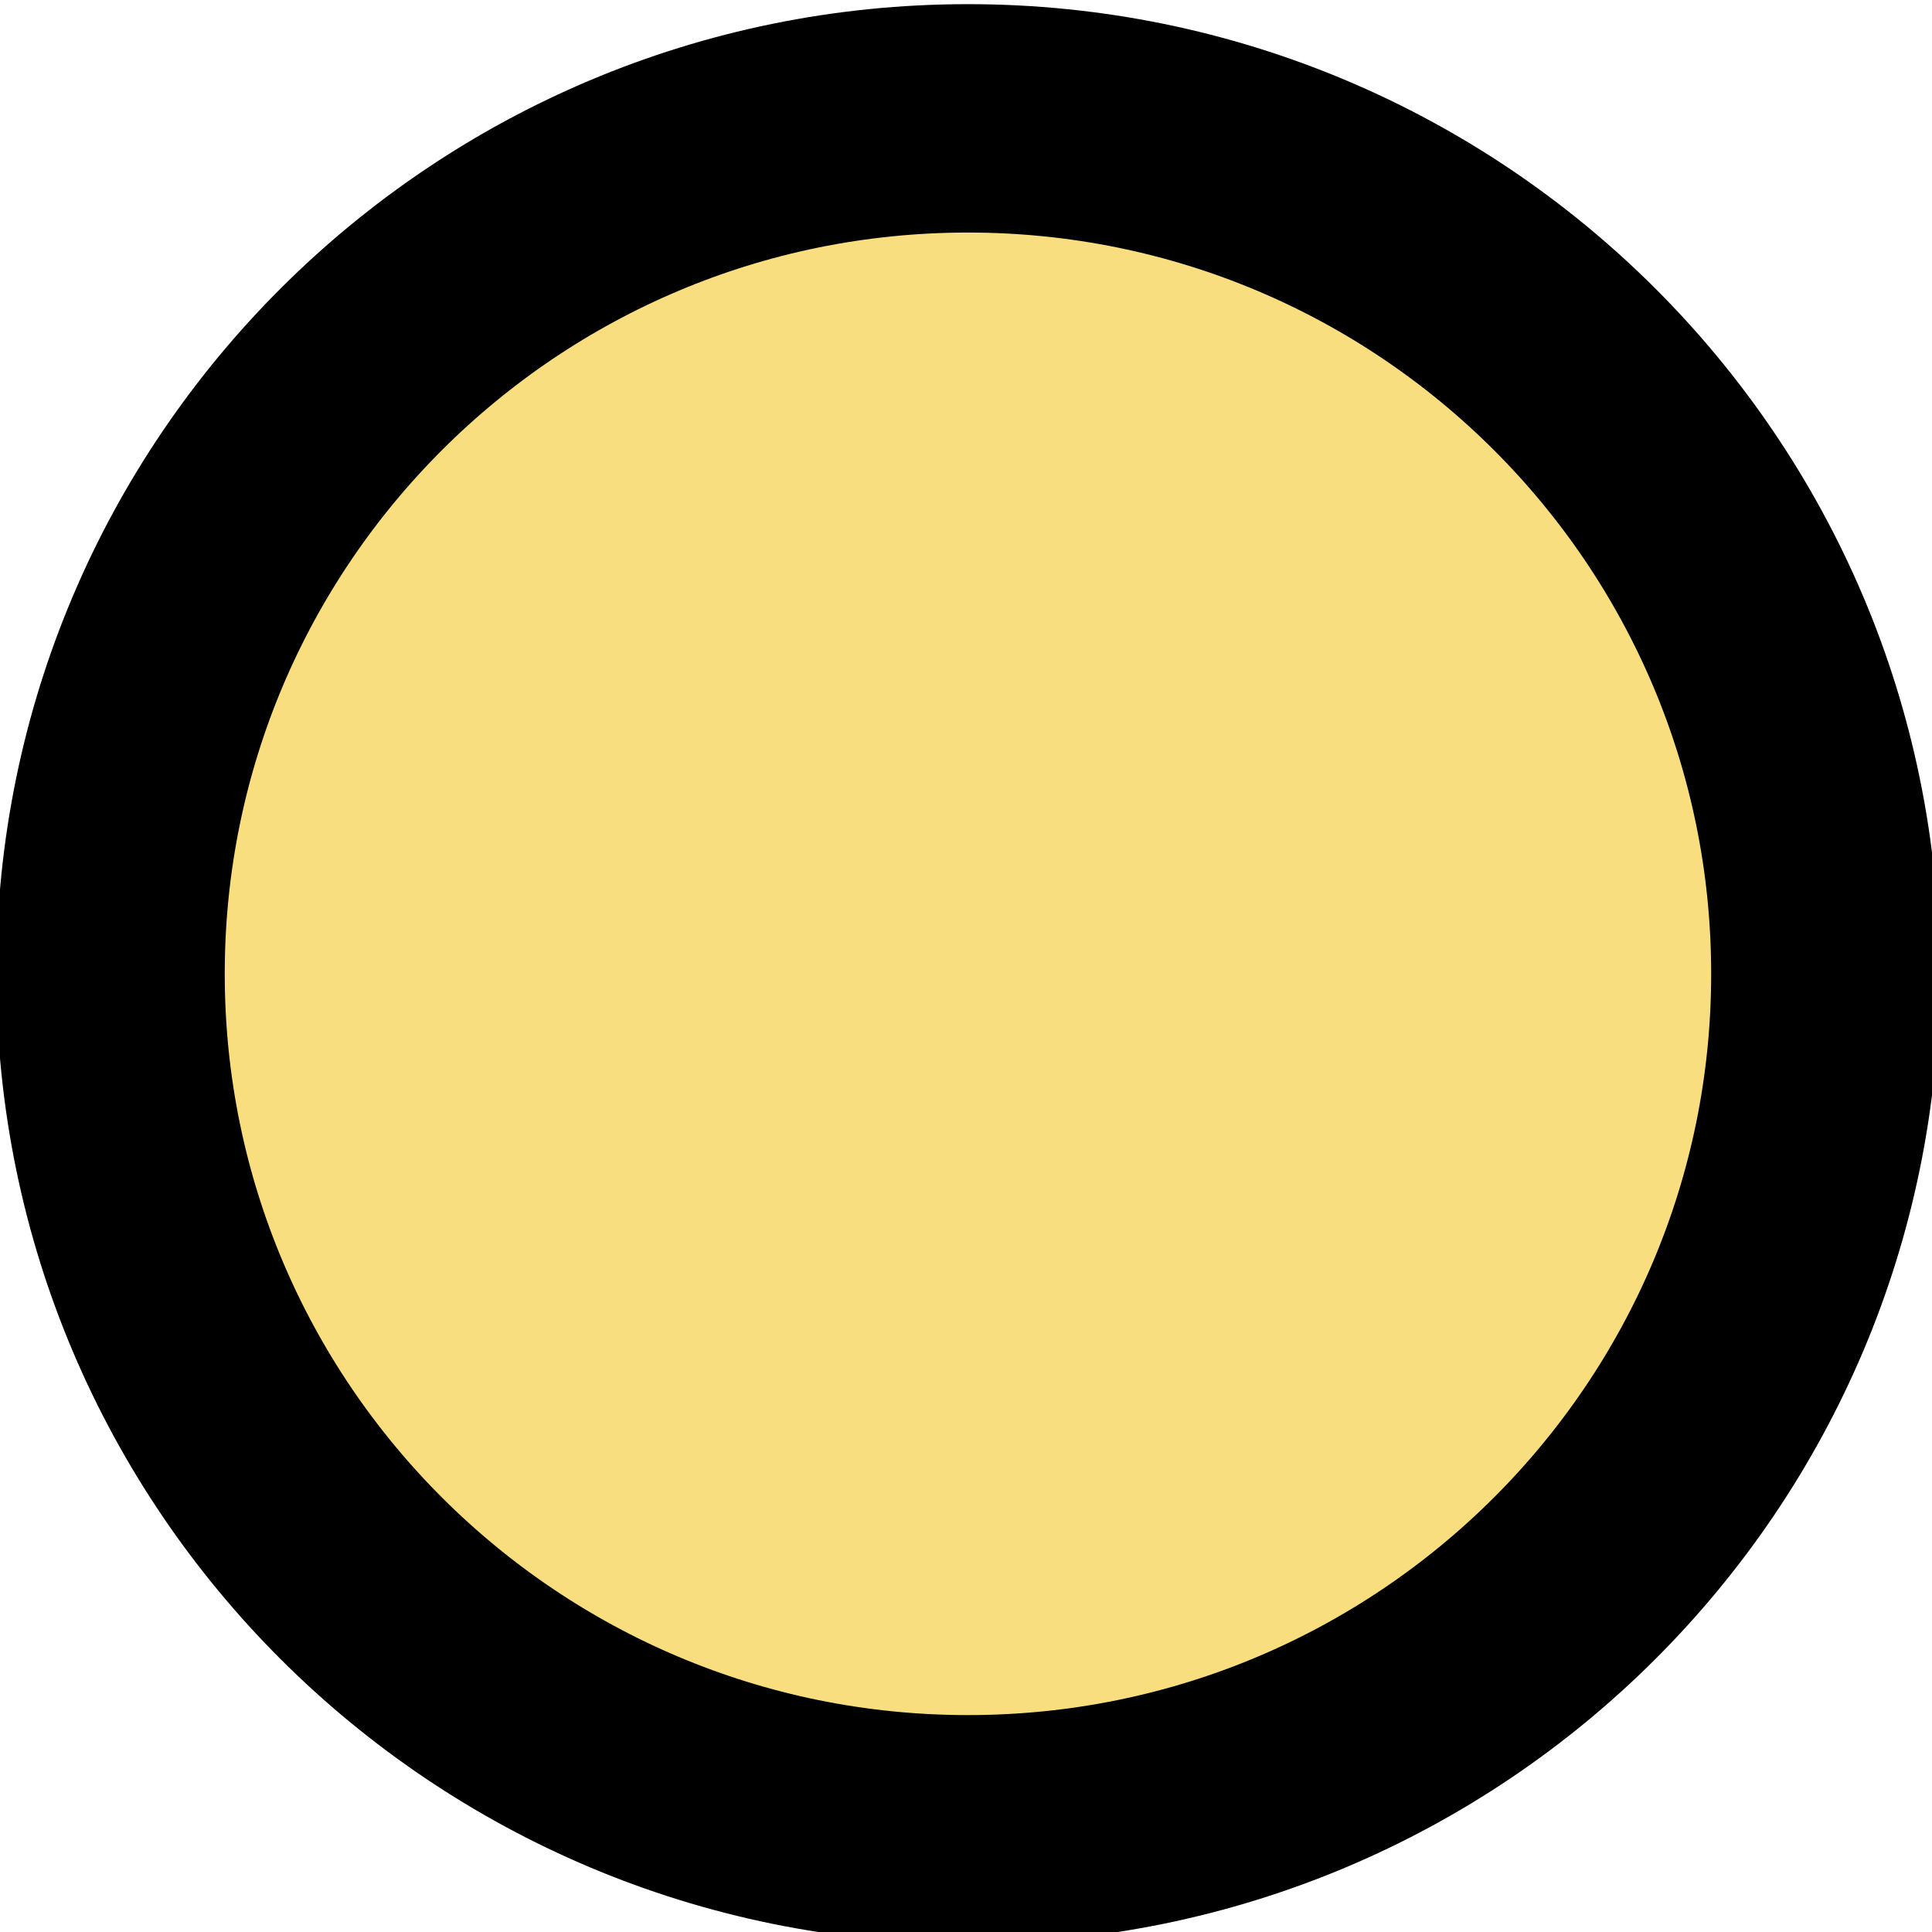
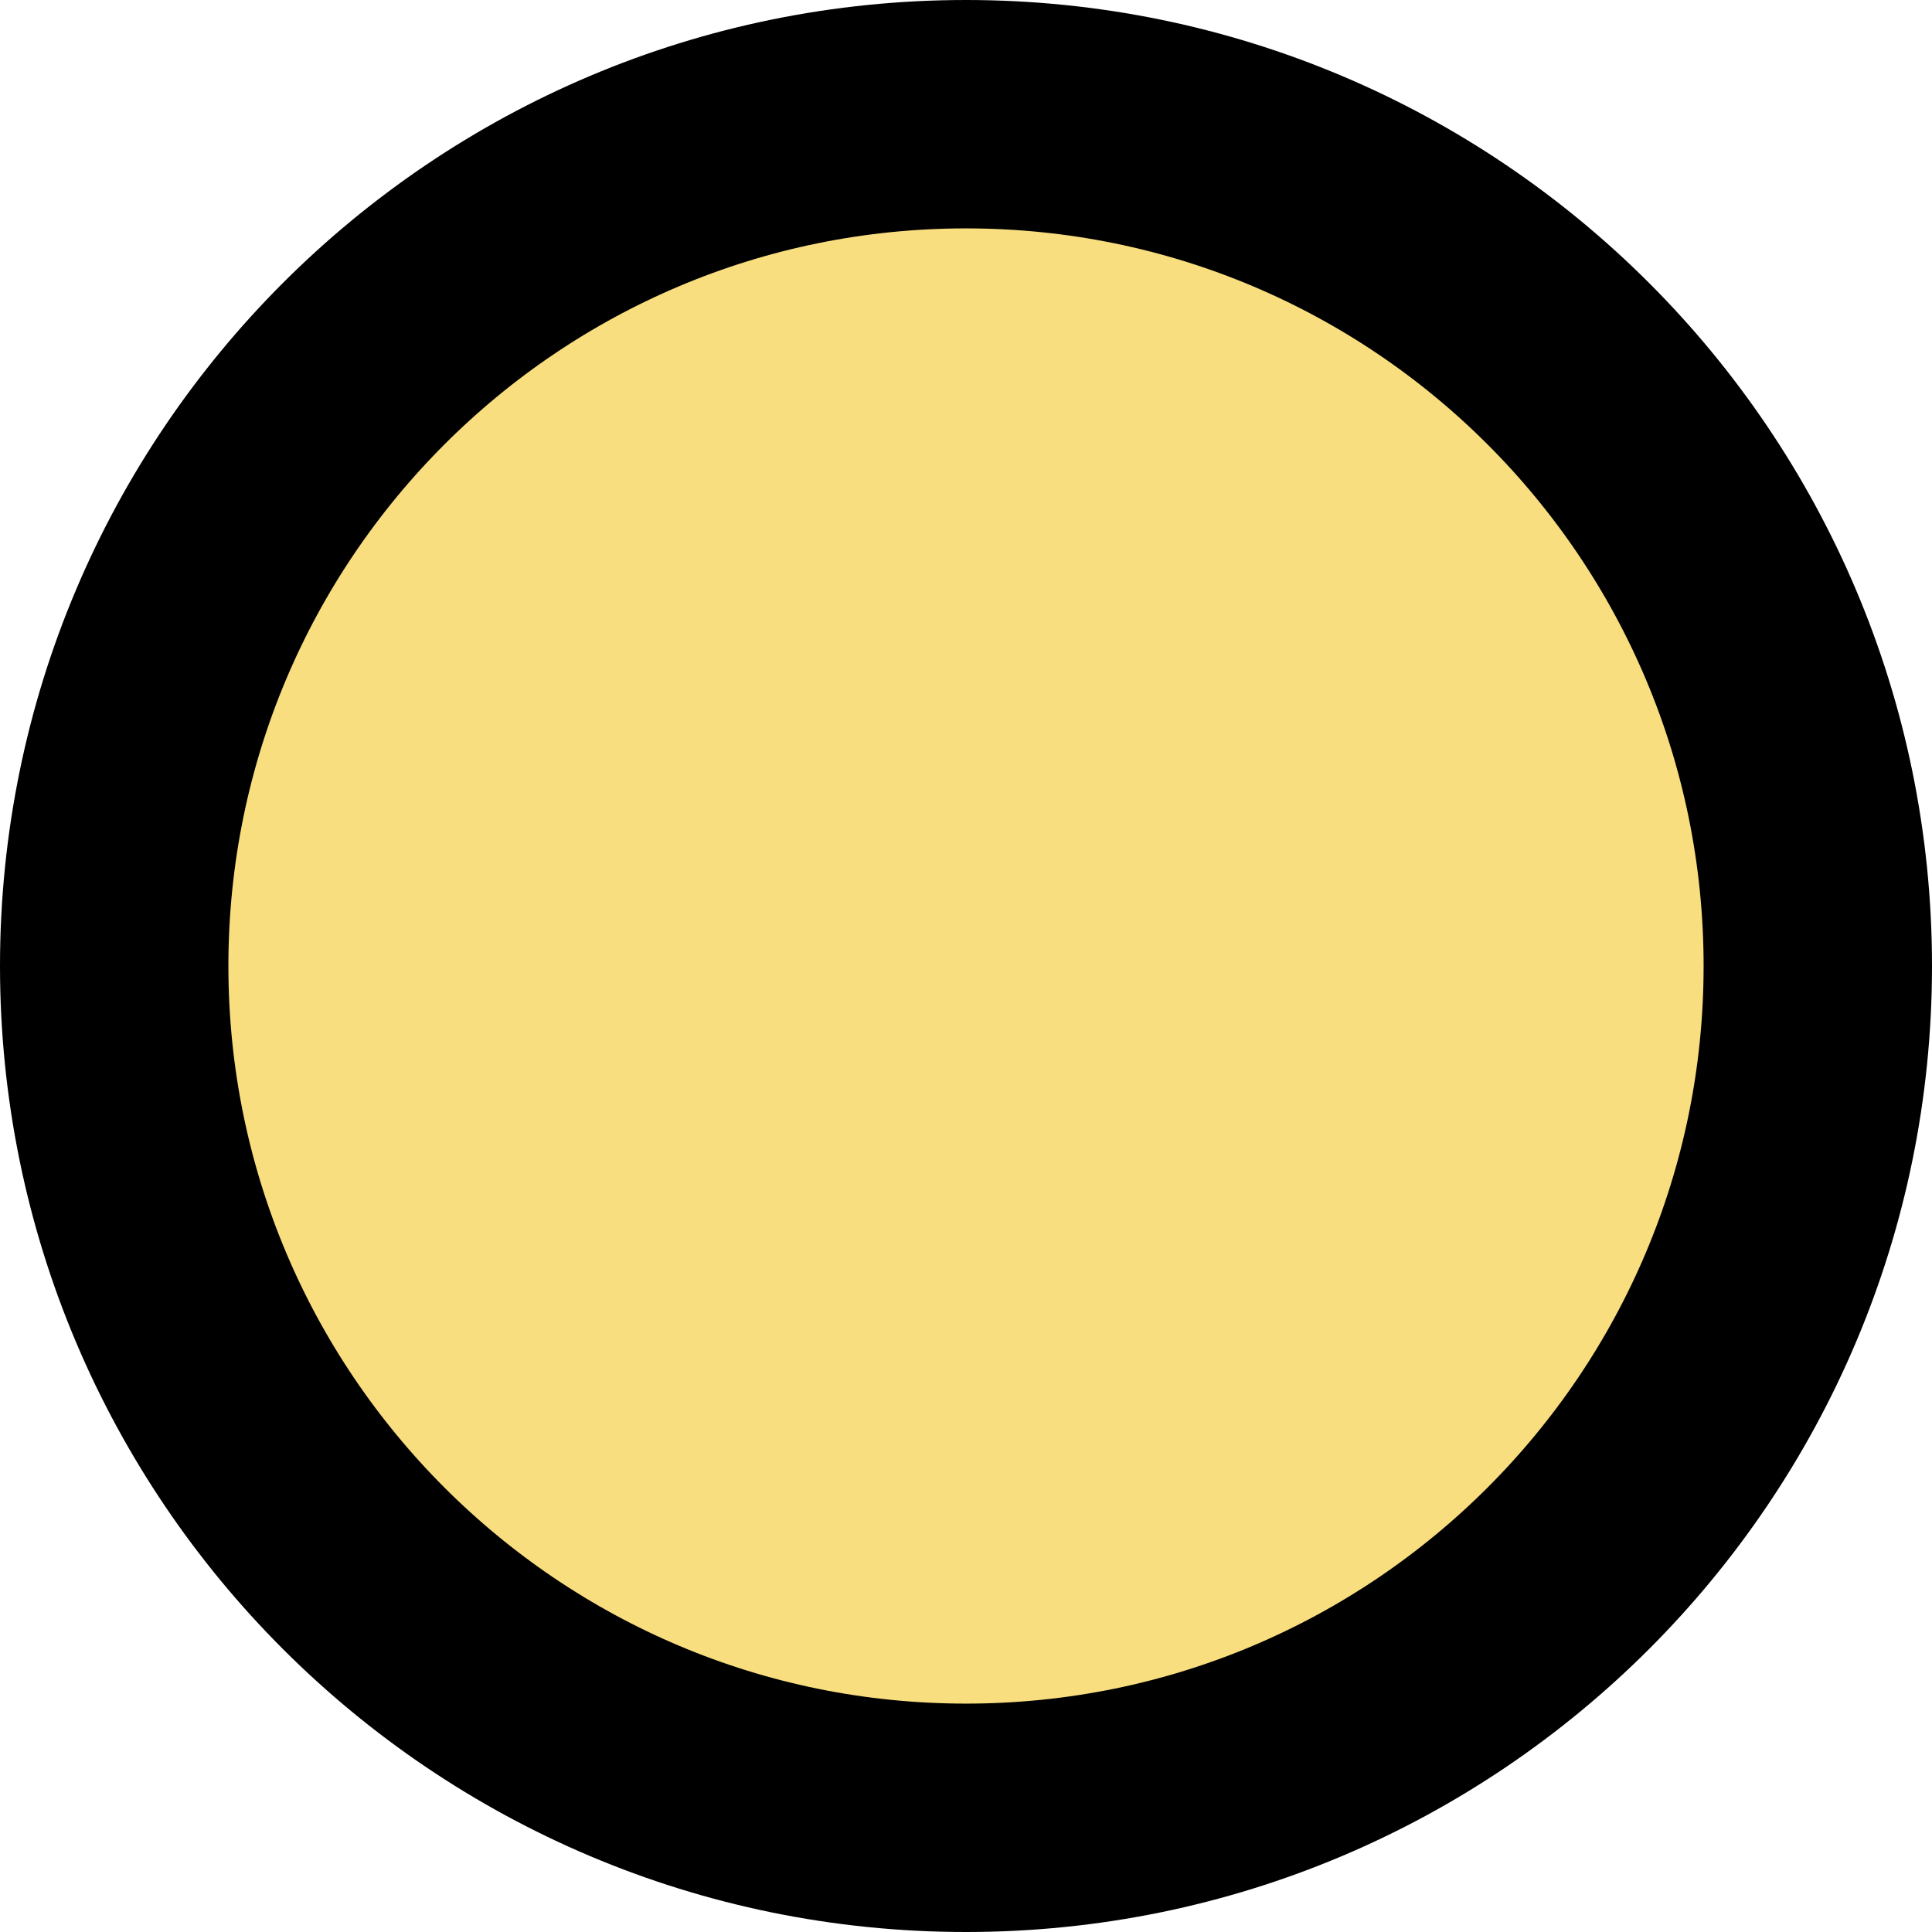
<svg xmlns="http://www.w3.org/2000/svg" width="150" height="150" viewBox="0 0 150 150" version="1.1" id="svg19">
  <defs id="defs23" />
-   <ellipse cx="75.152" cy="75.607" fill="#f8de7e" stroke="#000000" stroke-width="0" id="circle17" style="stroke-width:17.732;stroke-dasharray:none" rx="66.569" ry="66.418" />
+   <circle cx="75" cy="75" fill="#f8de7e" stroke="#000000" stroke-width="0" id="circle17" style="stroke-width:17.732;stroke-dasharray:none" r="66.134" />
</svg>
